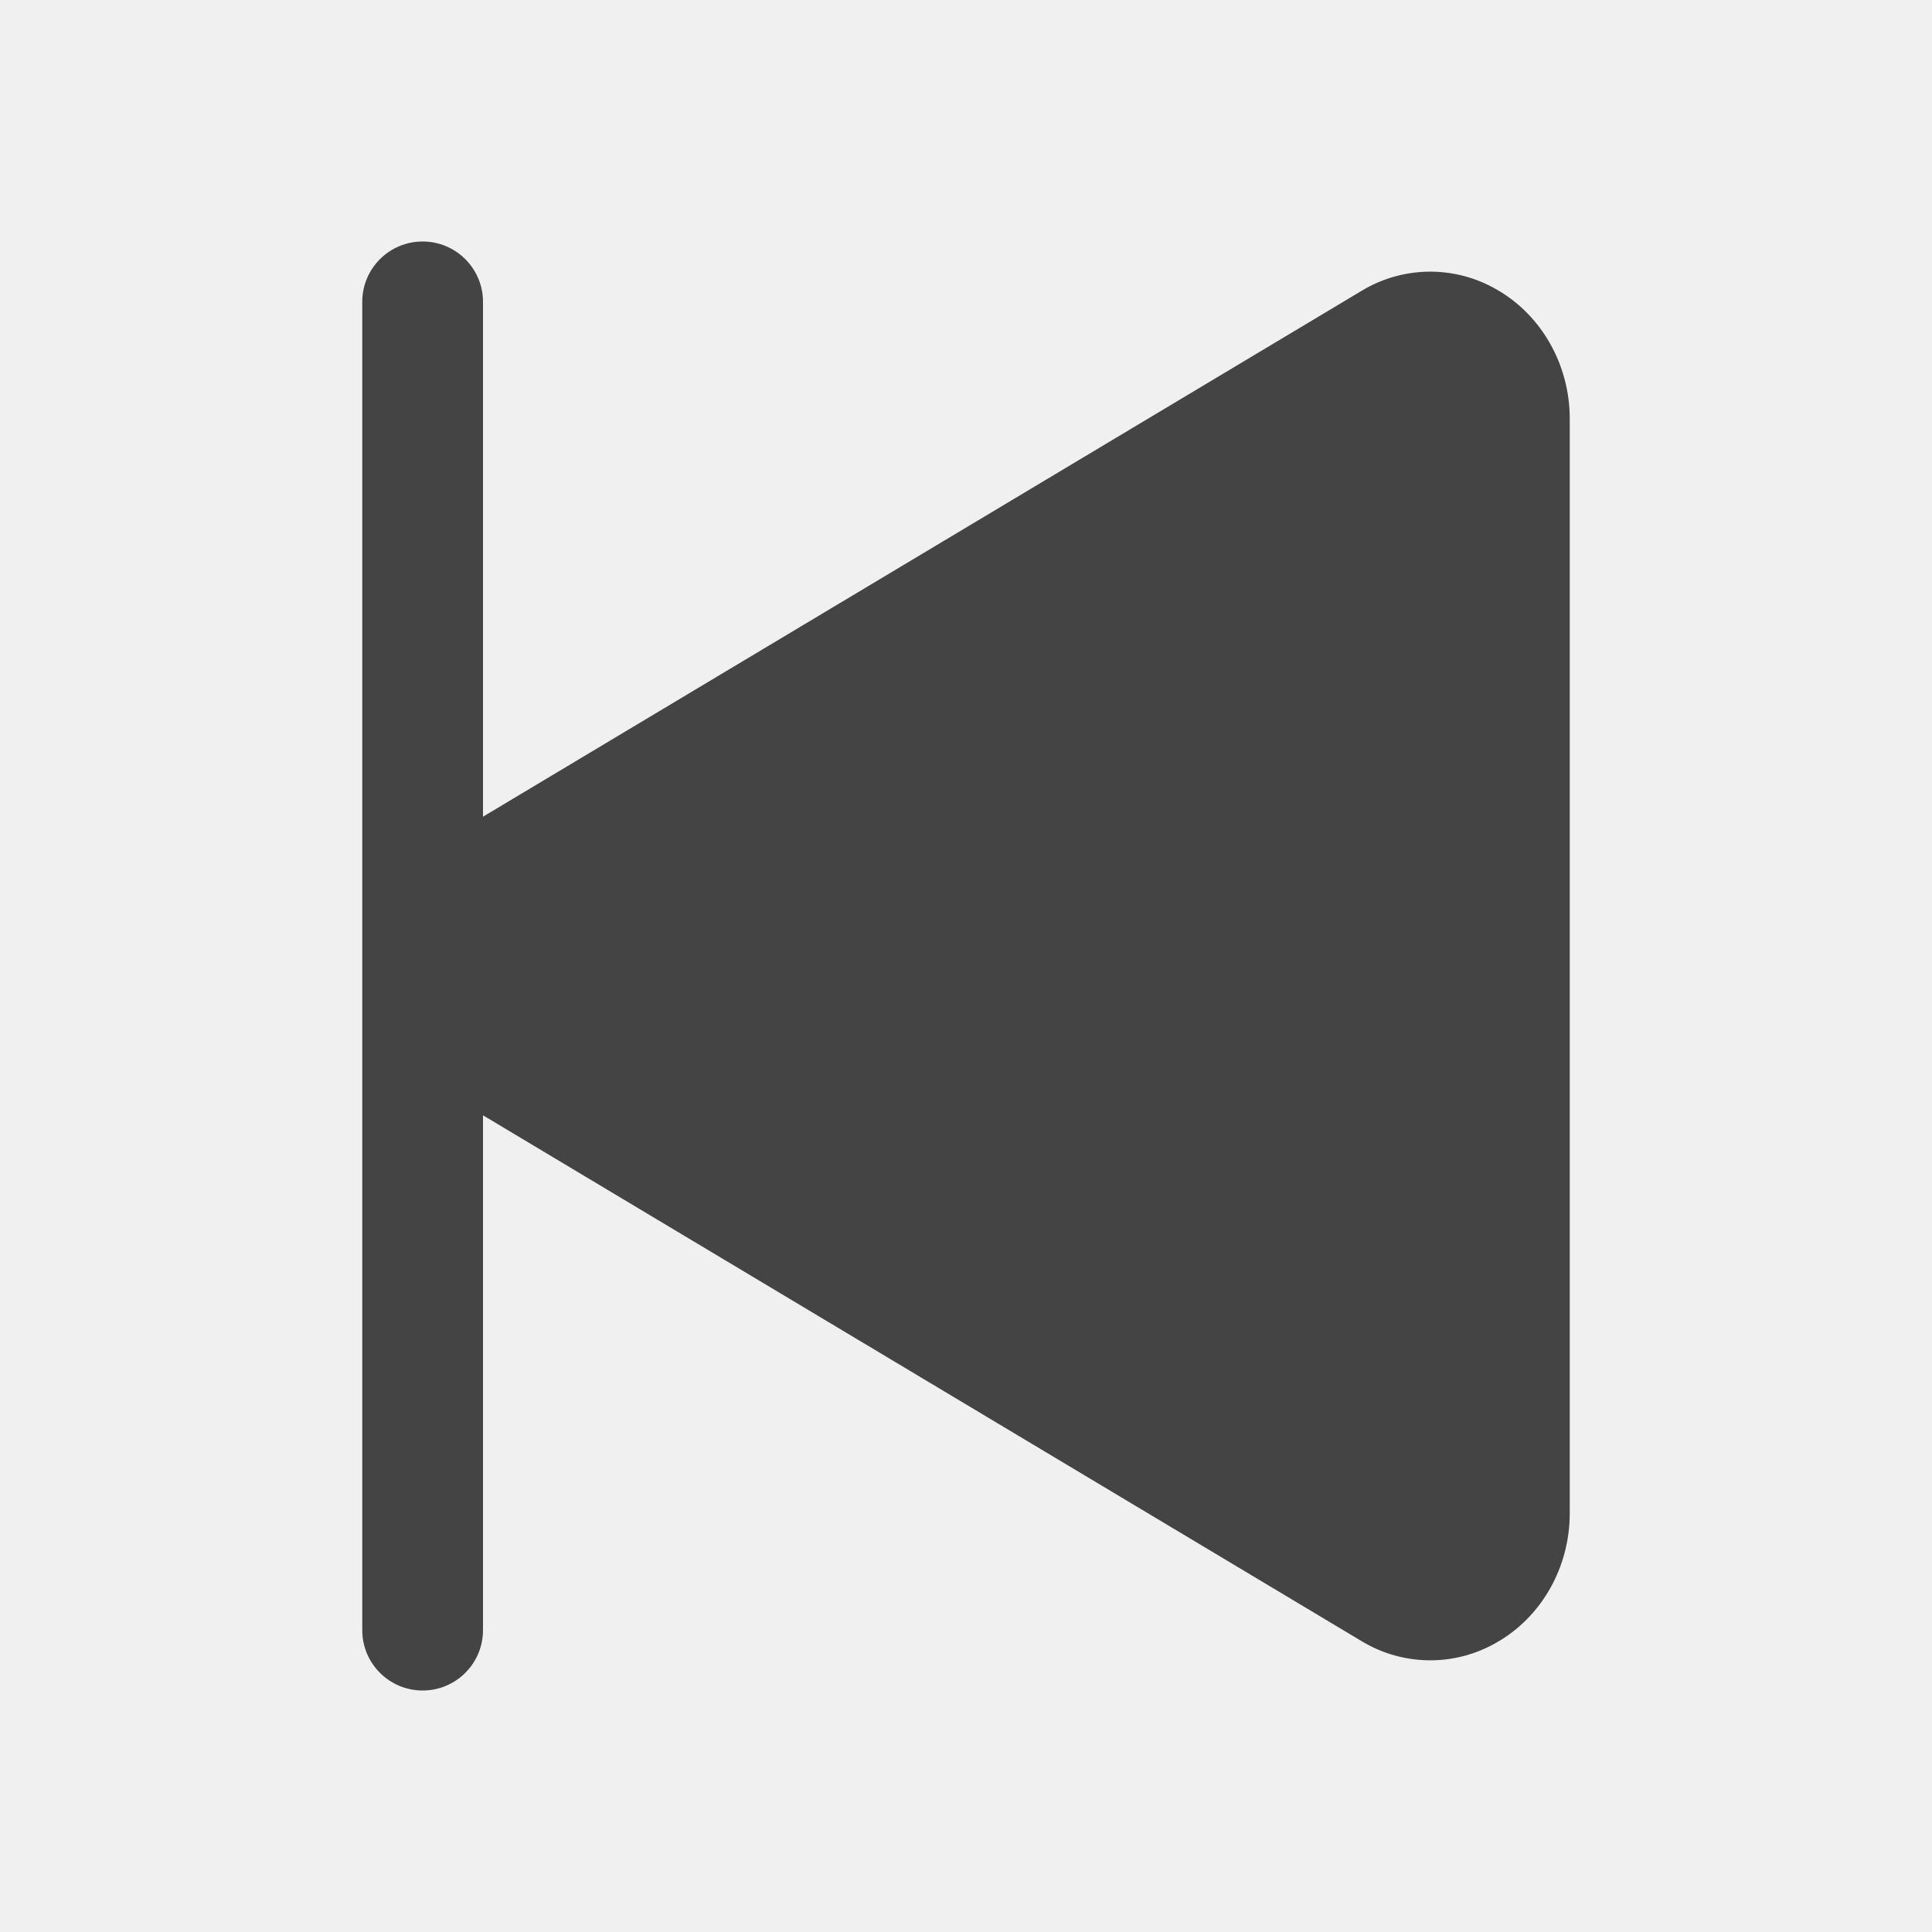
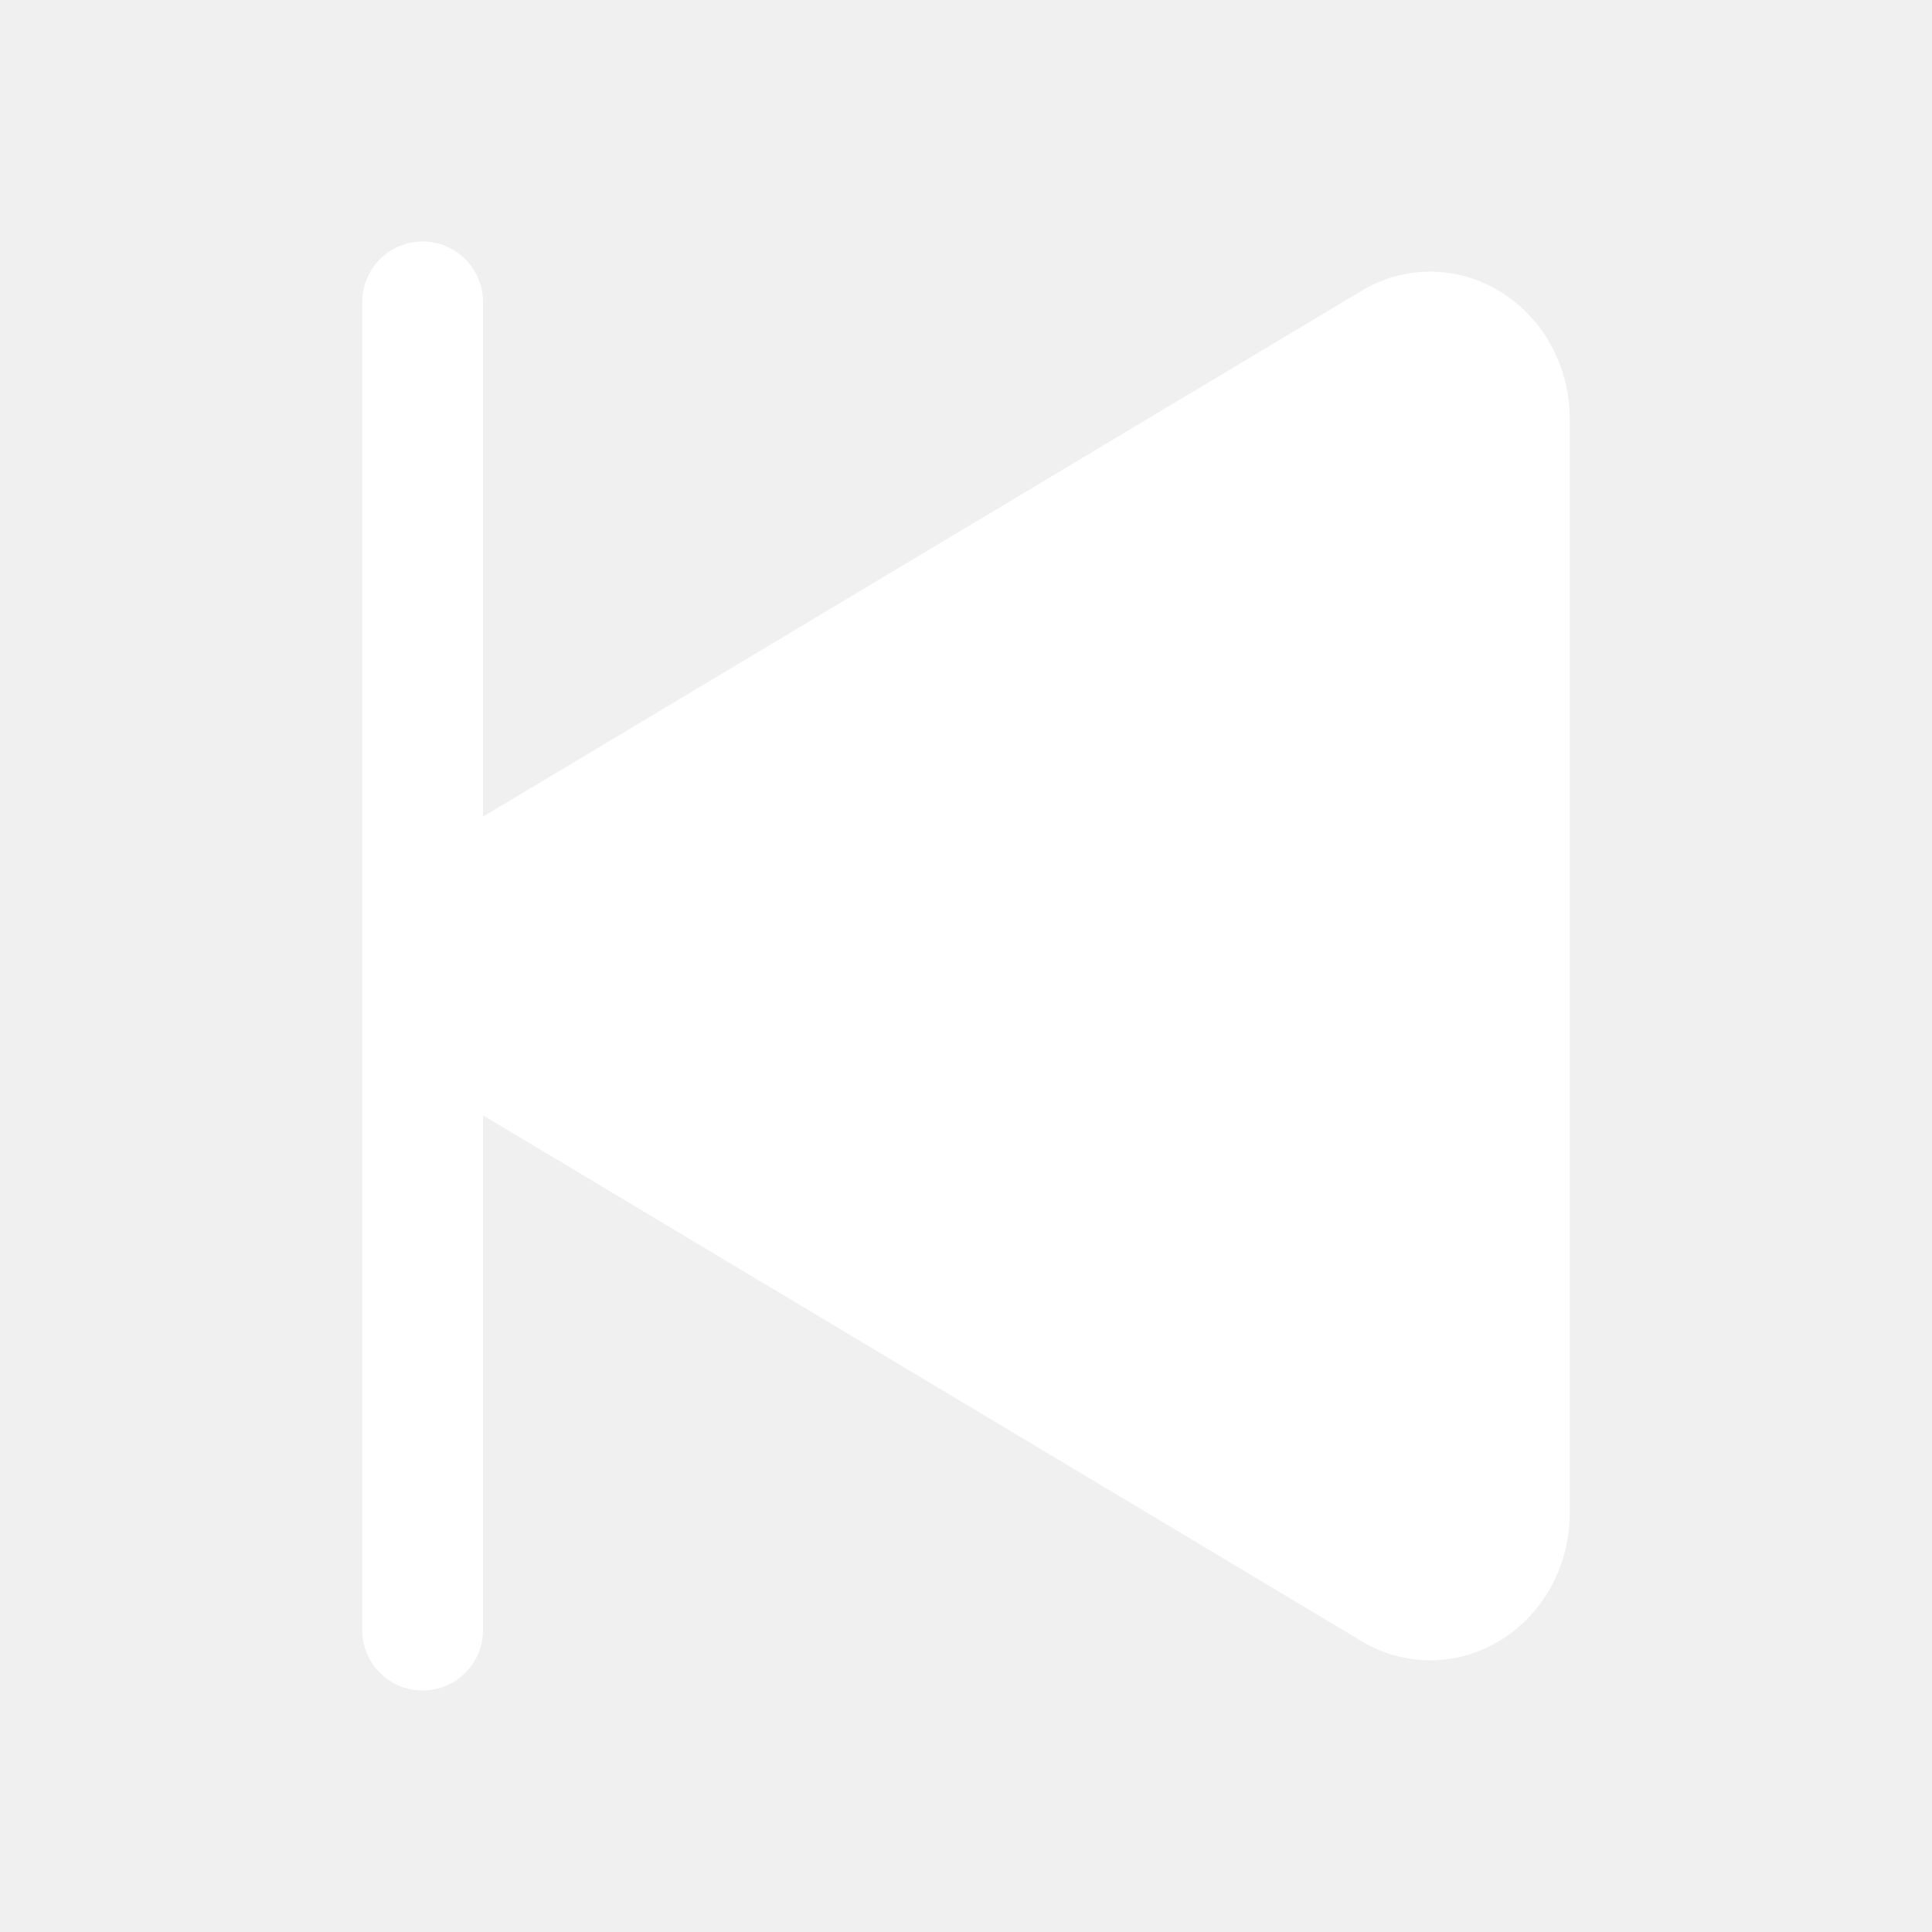
<svg xmlns="http://www.w3.org/2000/svg" width="512px" height="512px" viewBox="0 0 512 512">
-   <path style="fill: #444;" d="M112,64a16,16,0,0,1,16,16V216.43L360.77,77.11a35.13,35.13,0,0,1,35.77-.44c12,6.8,19.46,20,19.46,34.33V401c0,14.37-7.46,27.53-19.46,34.33a35.14,35.14,0,0,1-35.77-.45L128,295.57V432a16,16,0,0,1-32,0V80A16,16,0,0,1,112,64Z" />
+   <path style="fill: #fff;" d="M112,64a16,16,0,0,1,16,16V216.43L360.77,77.11a35.13,35.13,0,0,1,35.77-.44c12,6.8,19.46,20,19.46,34.33V401c0,14.37-7.46,27.53-19.46,34.33a35.14,35.14,0,0,1-35.77-.45L128,295.57V432a16,16,0,0,1-32,0V80A16,16,0,0,1,112,64Z" />
</svg>
